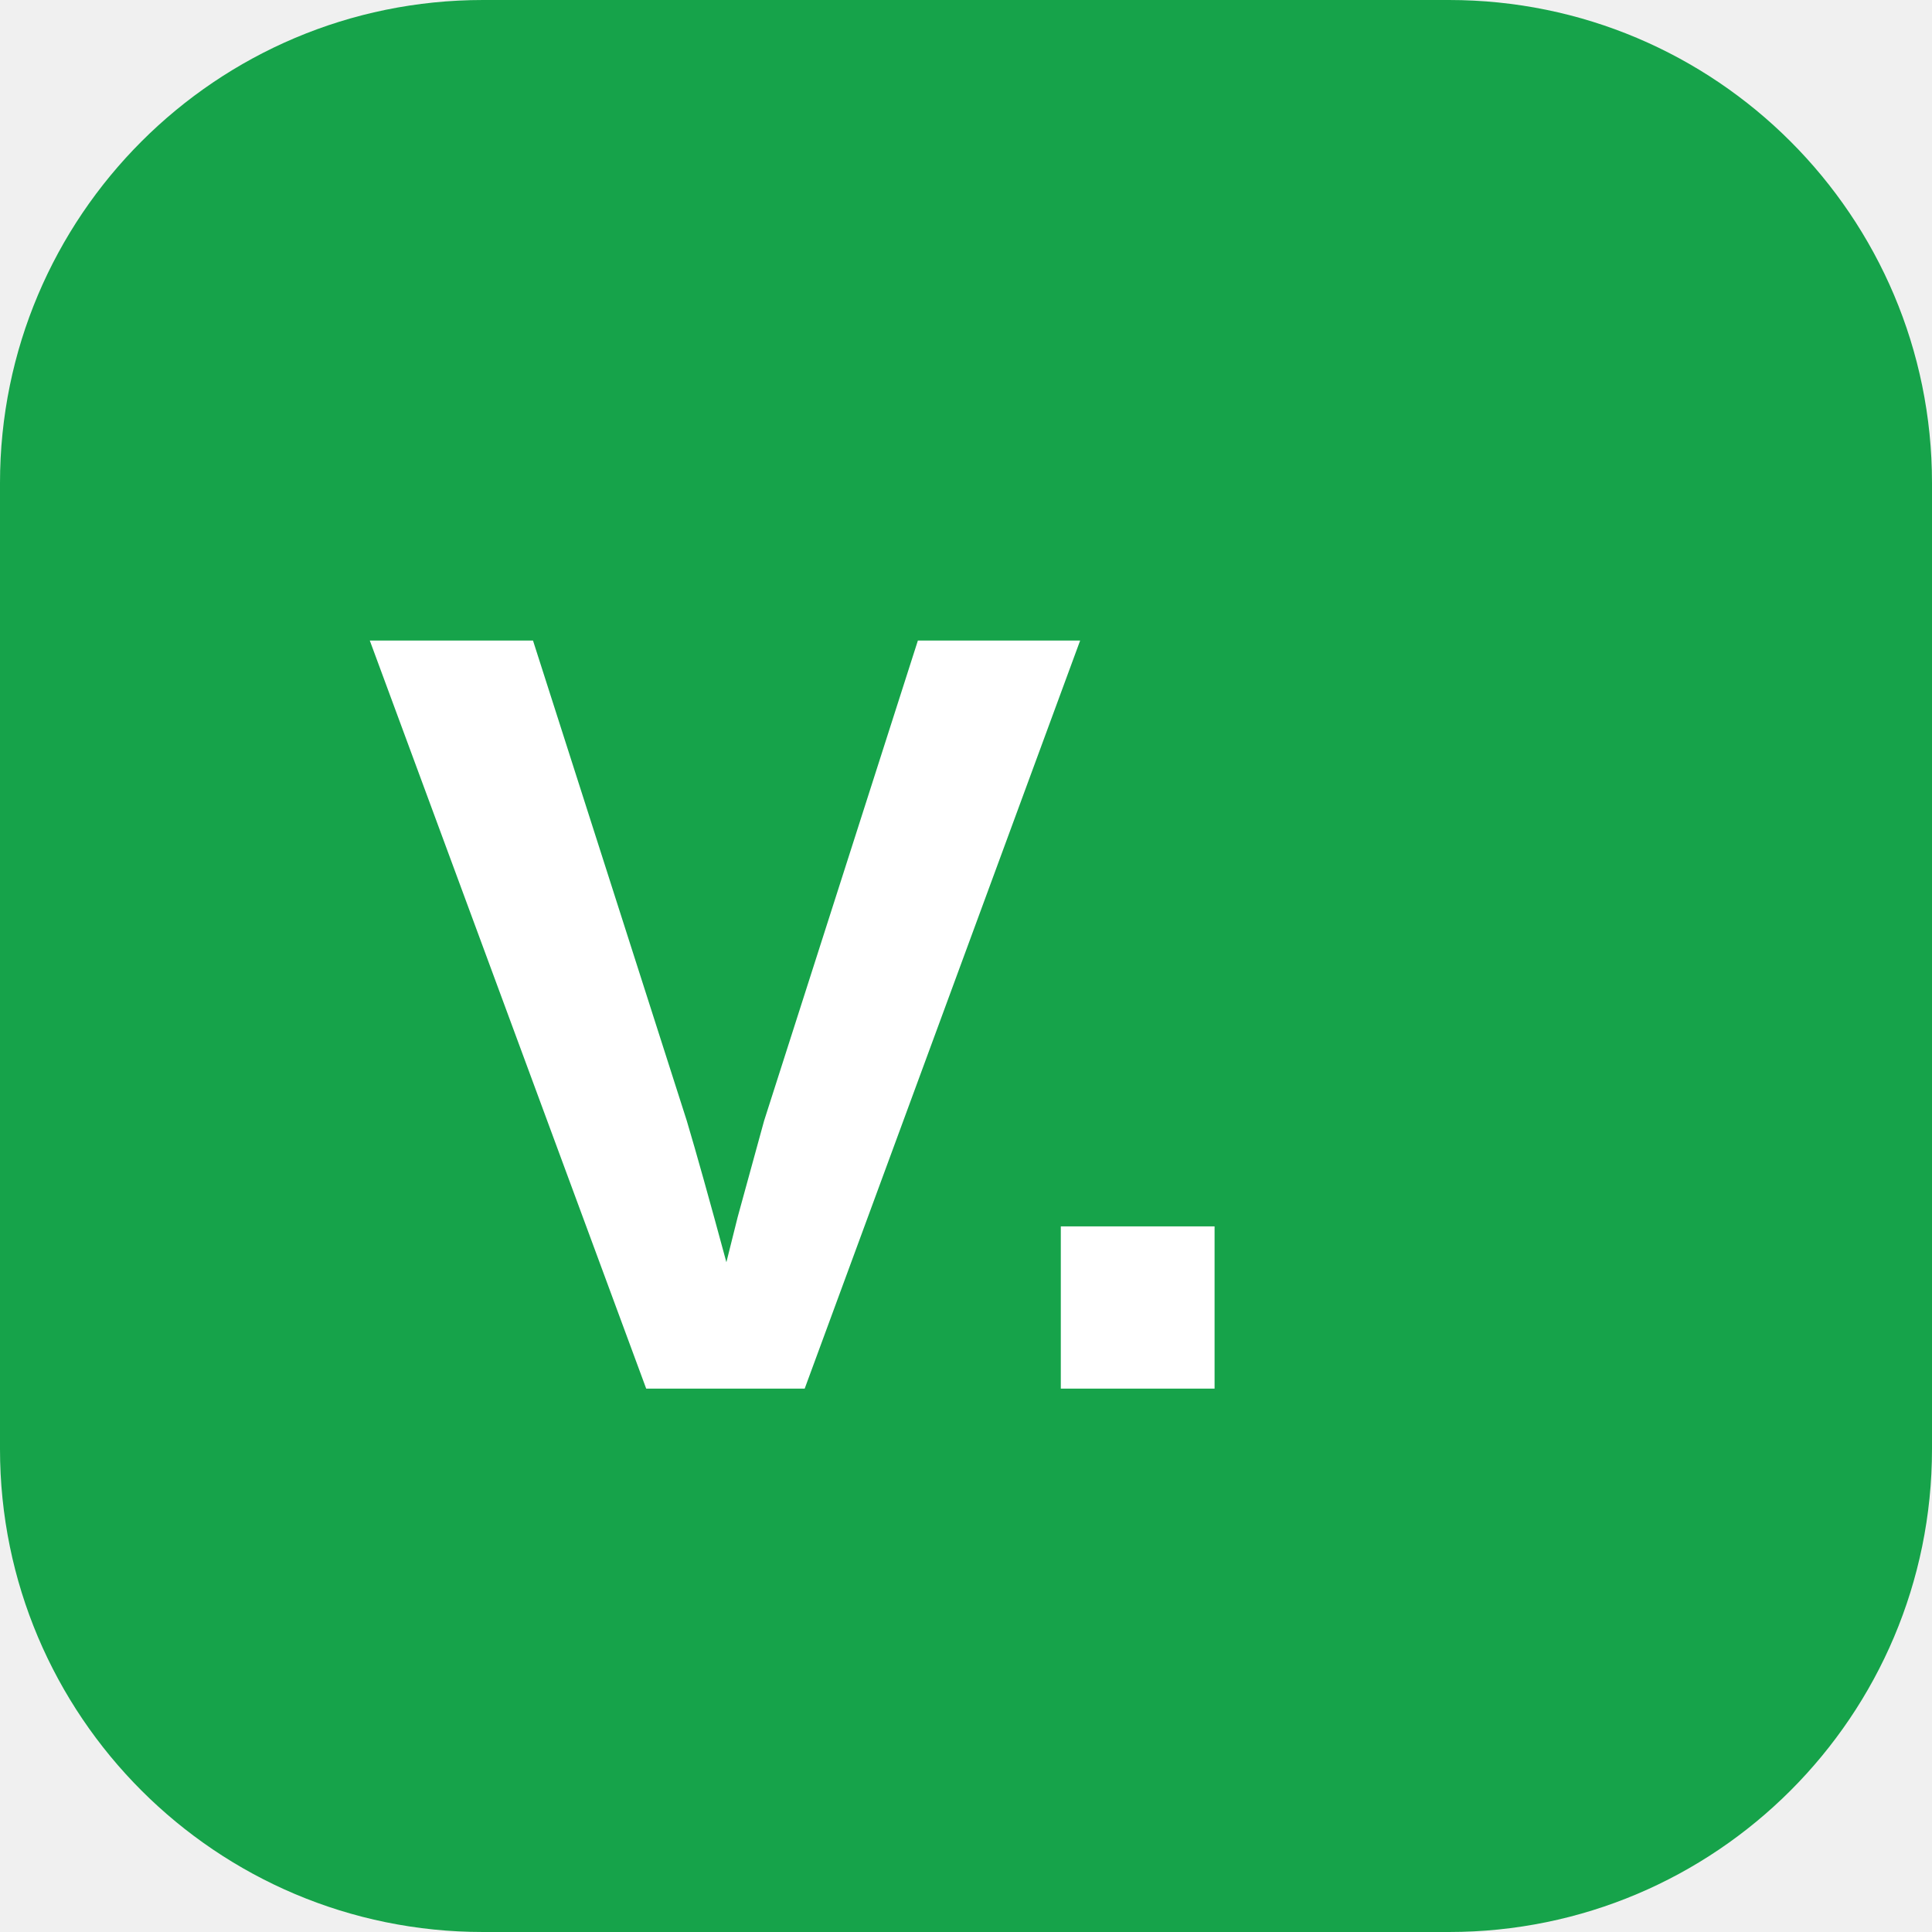
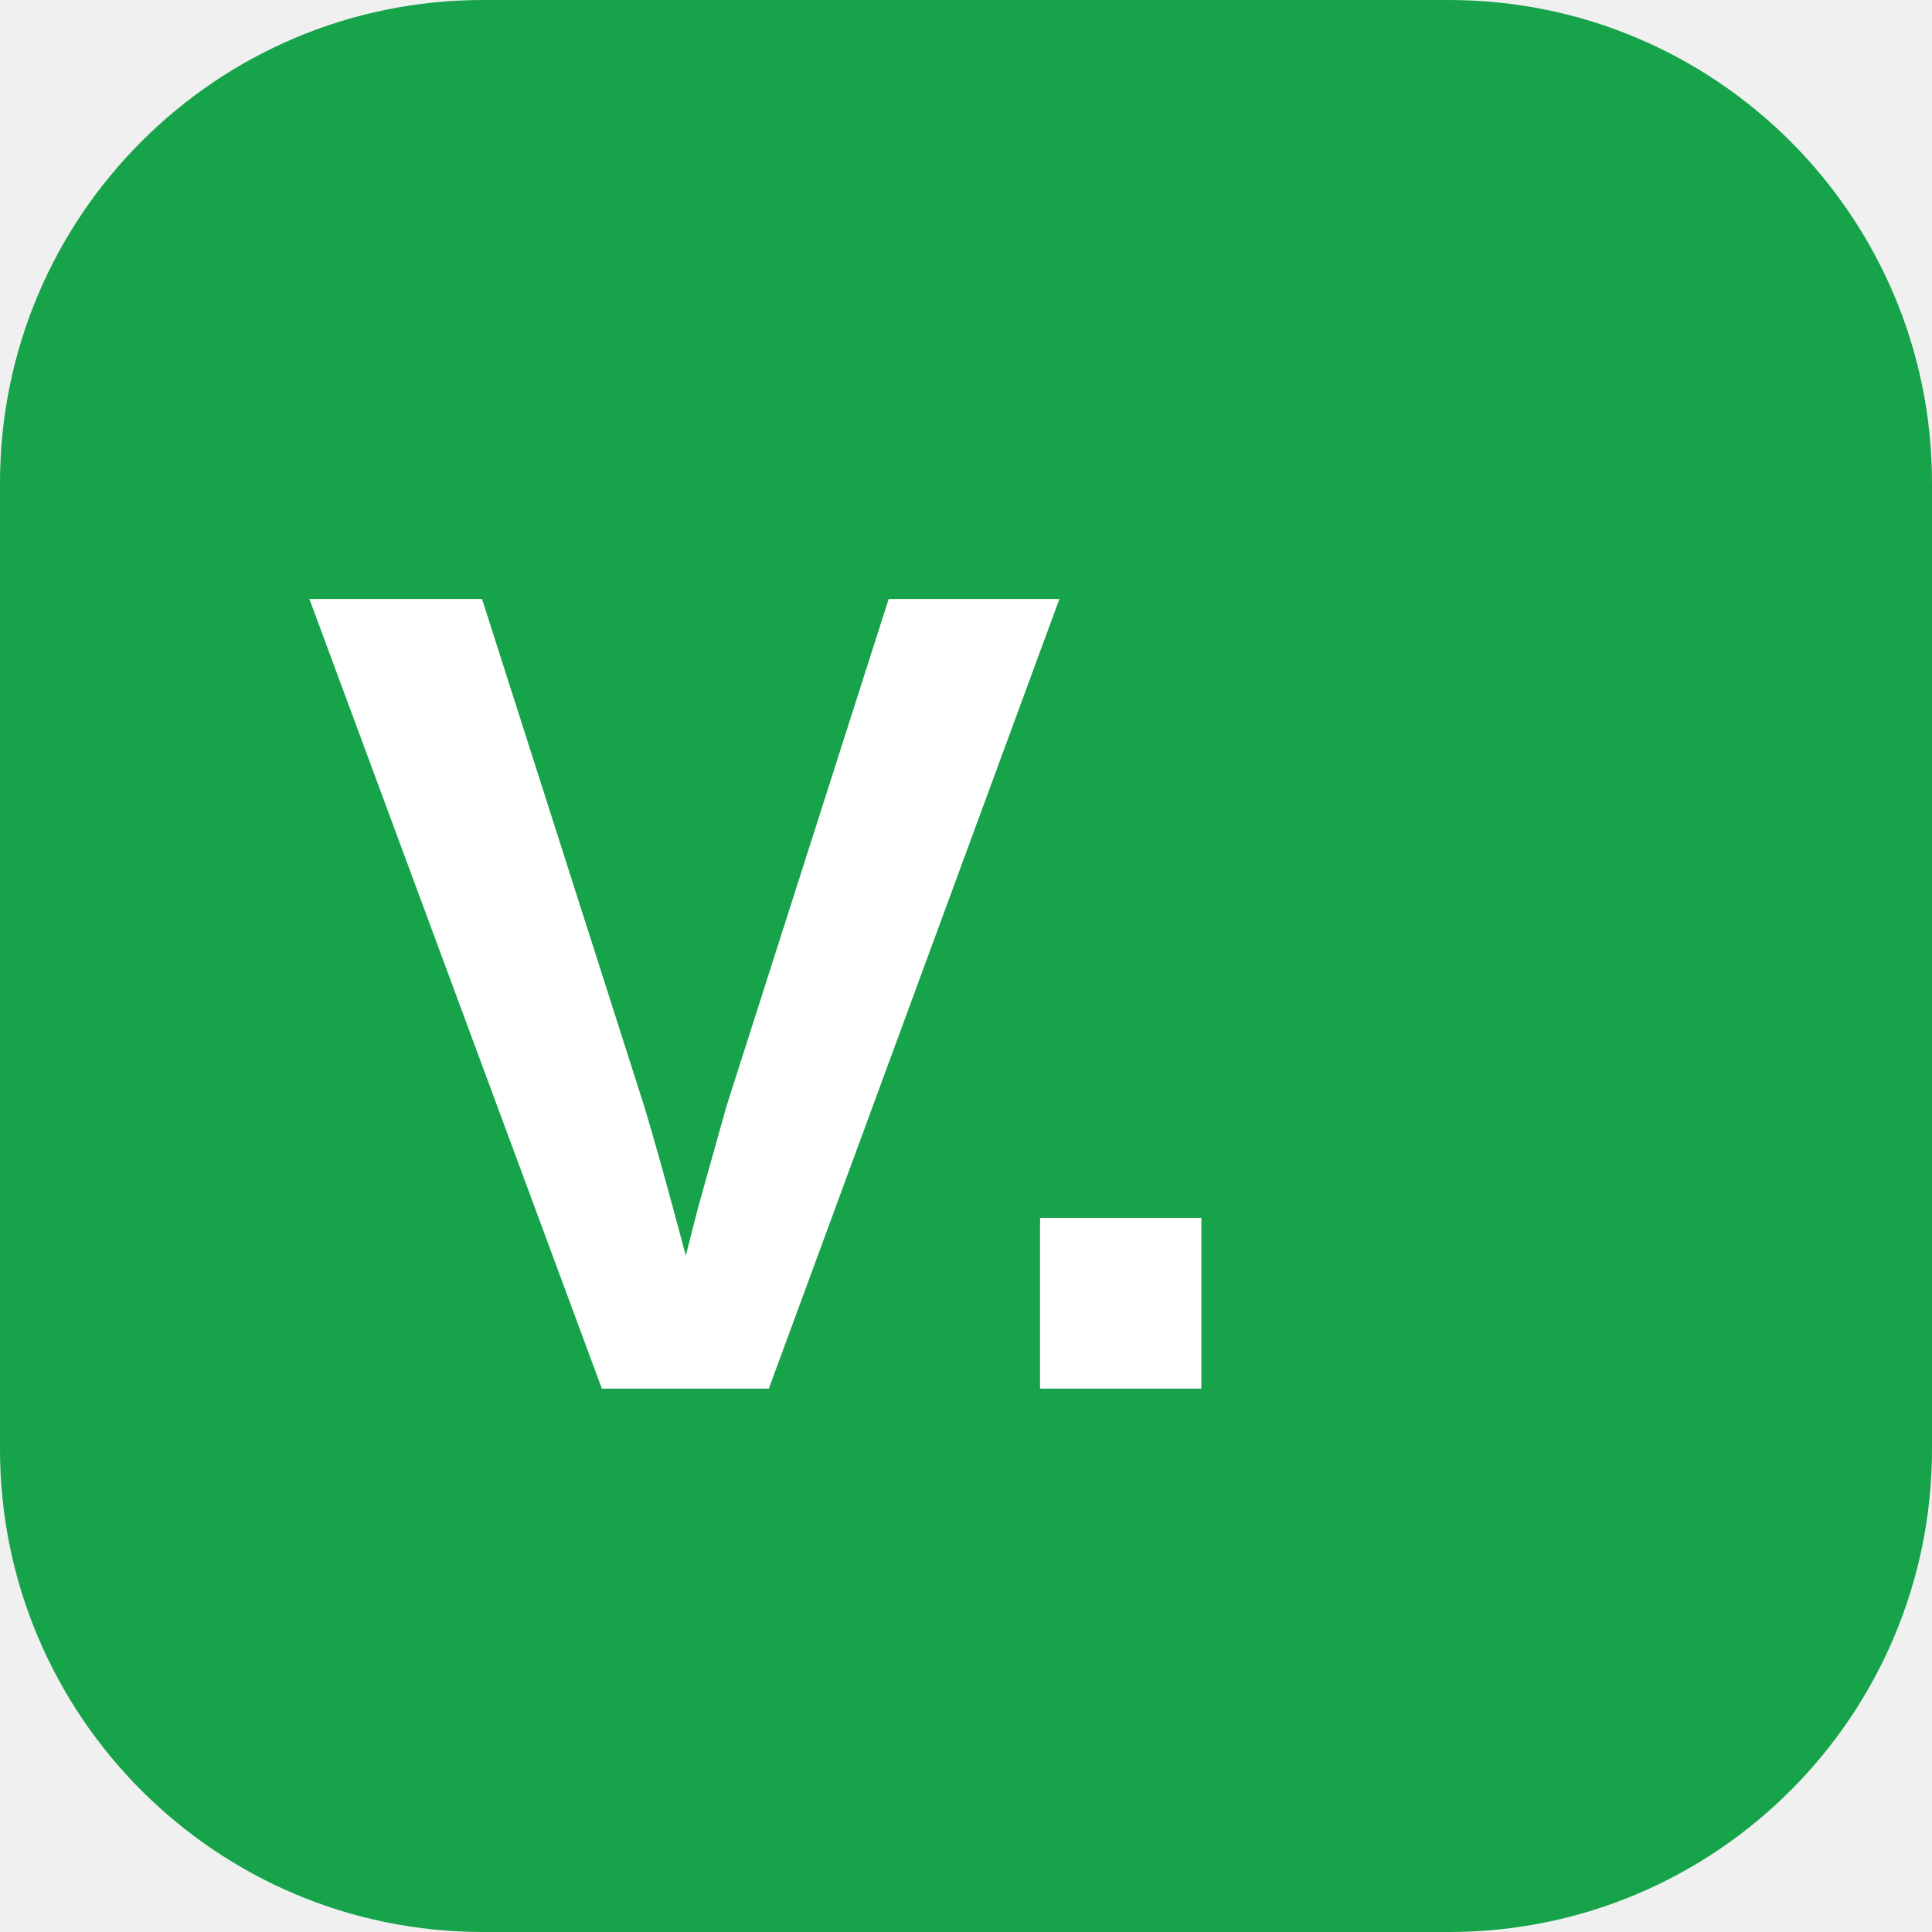
<svg xmlns="http://www.w3.org/2000/svg" viewBox="0 0 32 32">
  <rect width="32" height="32" rx="8" fill="#16a34a" />
-   <text x="6" y="23" font-family="Arial, sans-serif" font-weight="900" font-size="18" fill="white">V.</text>
+   <text x="5" y="23" font-family="Arial, sans-serif" font-weight="900" font-size="19" fill="white">V.</text>
</svg>
